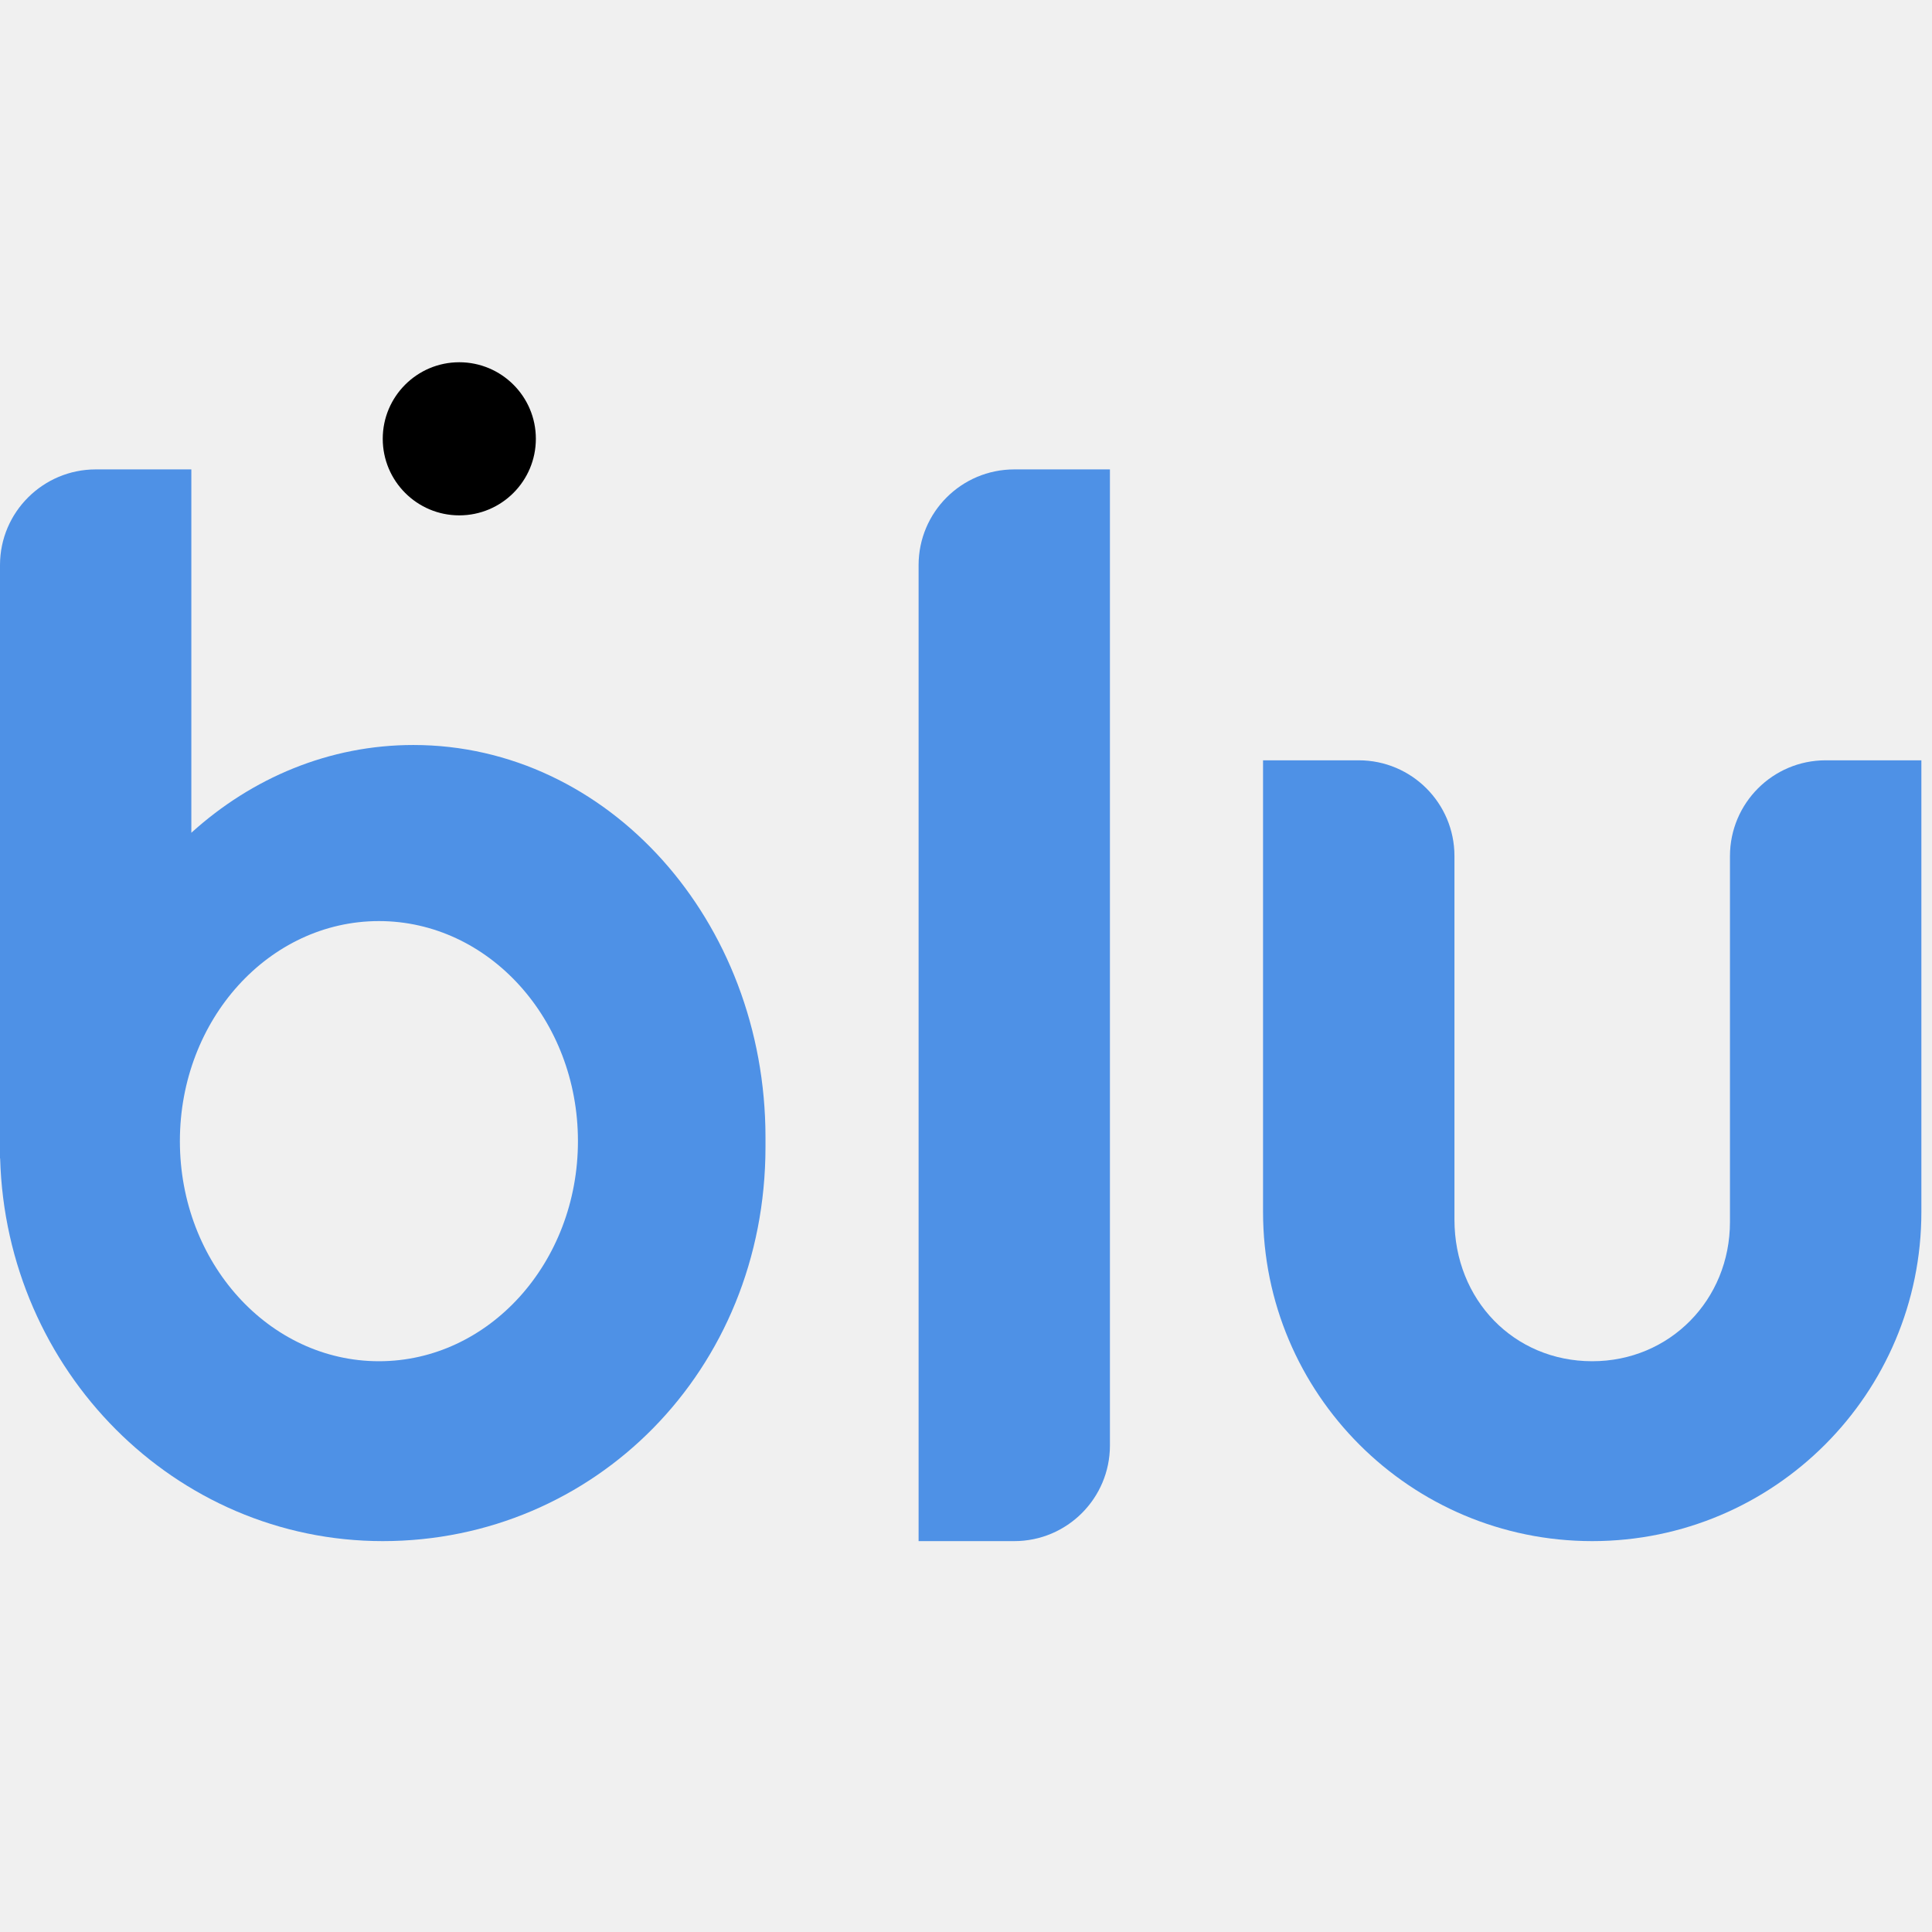
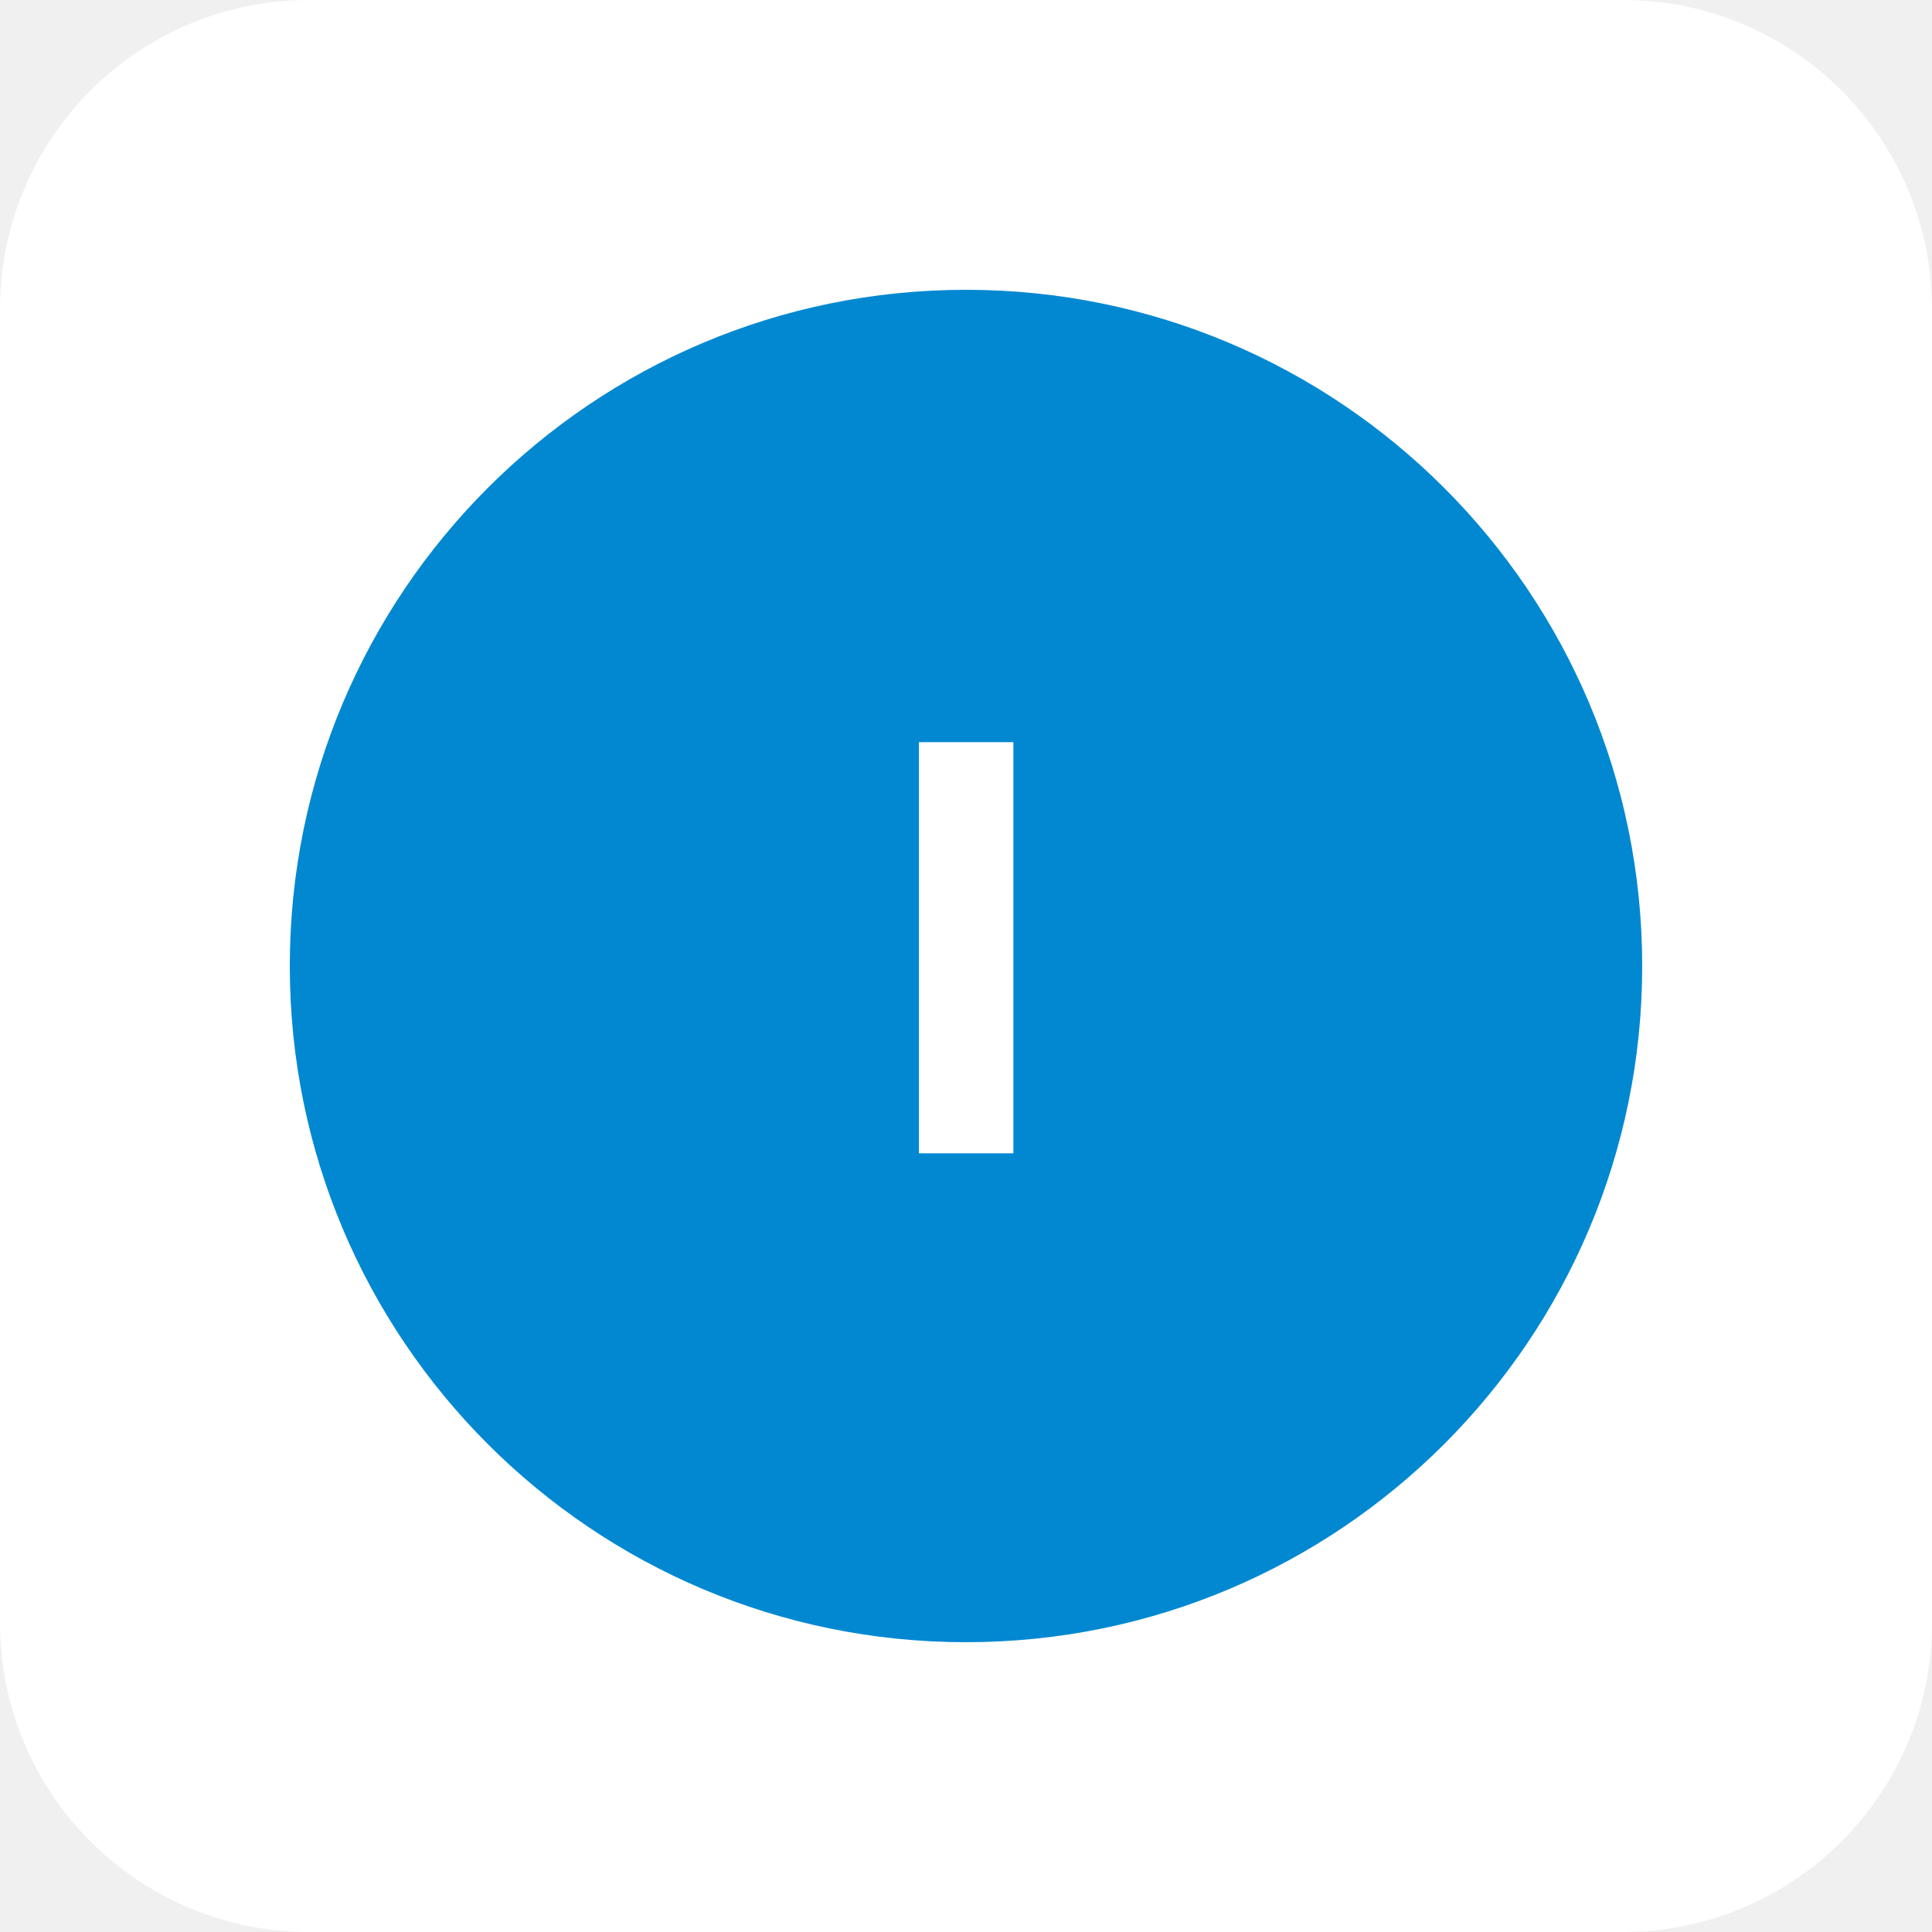
- <svg xmlns="http://www.w3.org/2000/svg" width="28" height="28" viewBox="0 0 28 28" fill="none">
-   <g id="Bank name=Blu">
-     <path id="Oval" d="M6.656 7.469C7.269 7.469 7.766 6.972 7.766 6.359C7.766 5.747 7.269 5.25 6.656 5.25C6.044 5.25 5.547 5.747 5.547 6.359C5.547 6.972 6.044 7.469 6.656 7.469Z" fill="black" />
-     <g id="Vector">
-       <path d="M21.079 12.406V17.675C21.079 18.84 21.942 19.728 23.076 19.728C24.198 19.728 25.072 18.84 25.072 17.709L25.072 12.406C25.073 11.64 25.693 11.019 26.459 11.019H27.846V17.564C27.846 20.199 25.71 22.335 23.076 22.335C20.441 22.335 18.305 20.199 18.305 17.564V11.019H19.692C20.458 11.019 21.079 11.64 21.079 12.406Z" fill="#4E91E6" />
-       <path fill-rule="evenodd" clip-rule="evenodd" d="M14.7 6.803H16.086V20.948C16.086 21.714 15.465 22.335 14.7 22.335H13.313V8.19C13.313 7.424 13.934 6.803 14.7 6.803Z" fill="#4E91E6" />
-       <path d="M2.773 6.803L2.773 12.069C3.651 11.274 4.771 10.797 5.991 10.797C8.809 10.797 11.094 13.343 11.094 16.483C11.094 16.507 11.094 16.531 11.094 16.555C11.094 16.577 11.094 16.599 11.094 16.621C11.094 19.866 8.611 22.335 5.547 22.335C2.538 22.335 0.088 19.866 0.002 16.788L0 16.788V8.19C0 7.419 0.628 6.803 1.387 6.803H2.773ZM5.492 13.349C3.898 13.349 2.607 14.777 2.607 16.538C2.607 18.3 3.898 19.728 5.492 19.728C7.085 19.728 8.376 18.3 8.376 16.538C8.376 14.777 7.085 13.349 5.492 13.349Z" fill="#4E91E6" />
-     </g>
-   </g>
+ <svg xmlns="http://www.w3.org/2000/svg" viewBox="0 0 100 100" width="100" height="100">
+   <rect width="100" height="100" rx="16" fill="#ffffff" />
+   <circle cx="50" cy="50" r="35" fill="#0288d1" />
+   <text x="50" y="50" font-family="sans-serif" font-size="28" font-weight="bold" fill="white" text-anchor="middle" dominant-baseline="central">ا</text>
</svg>
